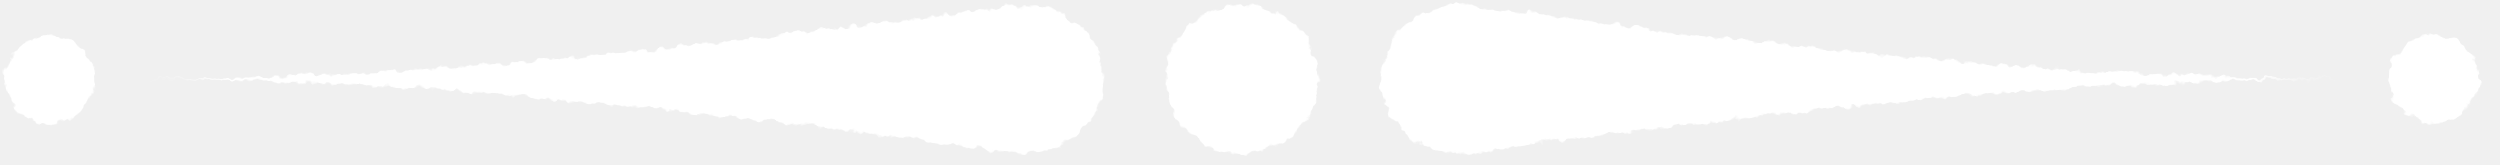
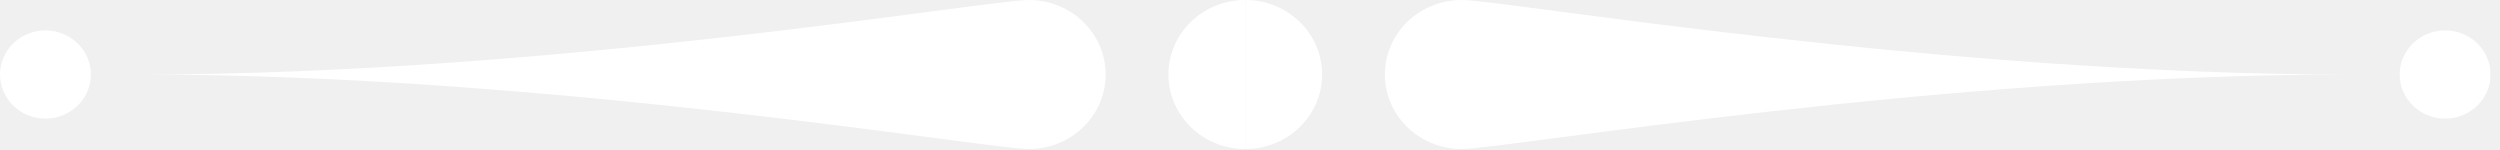
- <svg xmlns="http://www.w3.org/2000/svg" width="152" height="10" viewBox="0 0 152 10" fill="none">
-   <g filter="url(#filter0_g_323_383)">
-     <mask id="mask0_323_383" style="mask-type:luminance" maskUnits="userSpaceOnUse" x="0" y="0" width="76" height="10">
-       <path d="M75.514 9.3H0.3V0.3H75.514V9.3Z" fill="white" />
-     </mask>
-     <g mask="url(#mask0_323_383)">
-       <path d="M75.509 0.3C78.07 0.3 80.145 2.315 80.145 4.8C80.145 7.285 78.07 9.3 75.509 9.3C72.948 9.3 70.873 7.285 70.873 4.8C70.873 2.315 72.948 0.3 75.509 0.3Z" fill="#fff" />
-       <path d="M3.045 2.136C4.56 2.136 5.789 3.329 5.789 4.8C5.789 6.271 4.56 7.464 3.045 7.464C1.529 7.464 0.3 6.271 0.3 4.8C0.3 3.329 1.529 2.136 3.045 2.136Z" fill="#fff" />
-       <path d="M62.444 9.3C59.884 9.3 33.614 4.8 8.864 4.8C33.699 4.8 59.884 0.3 62.444 0.3C65.005 0.3 67.081 2.315 67.081 4.8C67.081 7.285 65.005 9.3 62.444 9.3Z" fill="#fff" />
-     </g>
-     <mask id="mask1_323_383" style="mask-type:luminance" maskUnits="userSpaceOnUse" x="75" y="0" width="76" height="10">
-       <path d="M150.728 9.3H75.514V0.3H150.728V9.3Z" fill="white" />
-     </mask>
-     <g mask="url(#mask1_323_383)">
-       <path d="M75.519 0.3C78.08 0.3 80.156 2.315 80.156 4.8C80.156 7.285 78.08 9.3 75.519 9.3C72.959 9.3 70.883 7.285 70.883 4.8C70.883 2.315 72.959 0.3 75.519 0.3Z" fill="#fff" />
-       <path d="M147.985 2.136C149.5 2.136 150.729 3.329 150.729 4.8C150.729 6.271 149.5 7.464 147.985 7.464C146.469 7.464 145.24 6.271 145.24 4.8C145.24 3.329 146.469 2.136 147.985 2.136Z" fill="#fff" />
-       <path d="M88.584 9.3C91.145 9.3 117.415 4.8 142.164 4.8C117.33 4.8 91.145 0.3 88.584 0.3C86.024 0.3 83.948 2.315 83.948 4.8C83.948 7.285 86.024 9.3 88.584 9.3Z" fill="#fff" />
-     </g>
+ <svg xmlns="http://www.w3.org/2000/svg" width="151" height="9" viewBox="0 0 151 9" fill="none">
+   <mask id="mask0_443_364" style="mask-type:luminance" maskUnits="userSpaceOnUse" x="0" y="0" width="76" height="9">
+     <path d="M75.214 9H0V9.53674e-07H75.214V9Z" fill="white" />
+   </mask>
+   <g mask="url(#mask0_443_364)">
+     <path d="M75.209 -4.76837e-06C77.769 -4.76837e-06 79.845 2.015 79.845 4.5C79.845 6.985 77.769 9 75.209 9C72.648 9 70.573 6.985 70.573 4.5C70.573 2.015 72.648 -4.76837e-06 75.209 -4.76837e-06Z" fill="white" />
+     <path d="M2.744 1.836C4.26 1.836 5.489 3.029 5.489 4.5C5.489 5.971 4.26 7.164 2.744 7.164C1.229 7.164 0 5.971 0 4.5C0 3.029 1.229 1.836 2.744 1.836Z" fill="white" />
+     <path d="M62.145 9C59.584 9 33.314 4.5 8.564 4.5C33.399 4.5 59.584 -4.76837e-06 62.145 -4.76837e-06C64.705 -4.76837e-06 66.781 2.015 66.781 4.5C66.781 6.985 64.705 9 62.145 9Z" fill="white" />
  </g>
-   <defs>
-     <filter id="filter0_g_323_383" x="4.88162e-05" y="4.88162e-05" width="151.028" height="9.6" filterUnits="userSpaceOnUse" color-interpolation-filters="sRGB">
-       <feFlood flood-opacity="0" result="BackgroundImageFix" />
-       <feBlend mode="normal" in="SourceGraphic" in2="BackgroundImageFix" result="shape" />
-       <feTurbulence type="fractalNoise" baseFrequency="1.25 1.25" numOctaves="3" seed="2176" />
-       <feDisplacementMap in="shape" scale="0.6" xChannelSelector="R" yChannelSelector="G" result="displacedImage" width="100%" height="100%" />
-       <feMerge result="effect1_texture_323_383">
-         <feMergeNode in="displacedImage" />
-       </feMerge>
-     </filter>
-   </defs>
+   <mask id="mask1_443_364" style="mask-type:luminance" maskUnits="userSpaceOnUse" x="75" y="0" width="76" height="9">
+     <path d="M150.429 9H75.214V9.53674e-07H150.429V9Z" fill="white" />
+   </mask>
+   <g mask="url(#mask1_443_364)">
+     <path d="M75.22 -4.76837e-06C77.78 -4.76837e-06 79.856 2.015 79.856 4.5C79.856 6.985 77.78 9 75.22 9C72.659 9 70.584 6.985 70.584 4.5C70.584 2.015 72.659 -4.76837e-06 75.22 -4.76837e-06Z" fill="white" />
+     <path d="M147.685 1.836C149.201 1.836 150.429 3.029 150.429 4.5C150.429 5.971 149.201 7.164 147.685 7.164C146.169 7.164 144.94 5.971 144.94 4.5C144.94 3.029 146.169 1.836 147.685 1.836Z" fill="white" />
+     <path d="M88.284 9C90.845 9 117.115 4.5 141.865 4.5C117.03 4.5 90.845 -4.76837e-06 88.284 -4.76837e-06C85.724 -4.76837e-06 83.648 2.015 83.648 4.5C83.648 6.985 85.724 9 88.284 9Z" fill="white" />
+   </g>
</svg>
